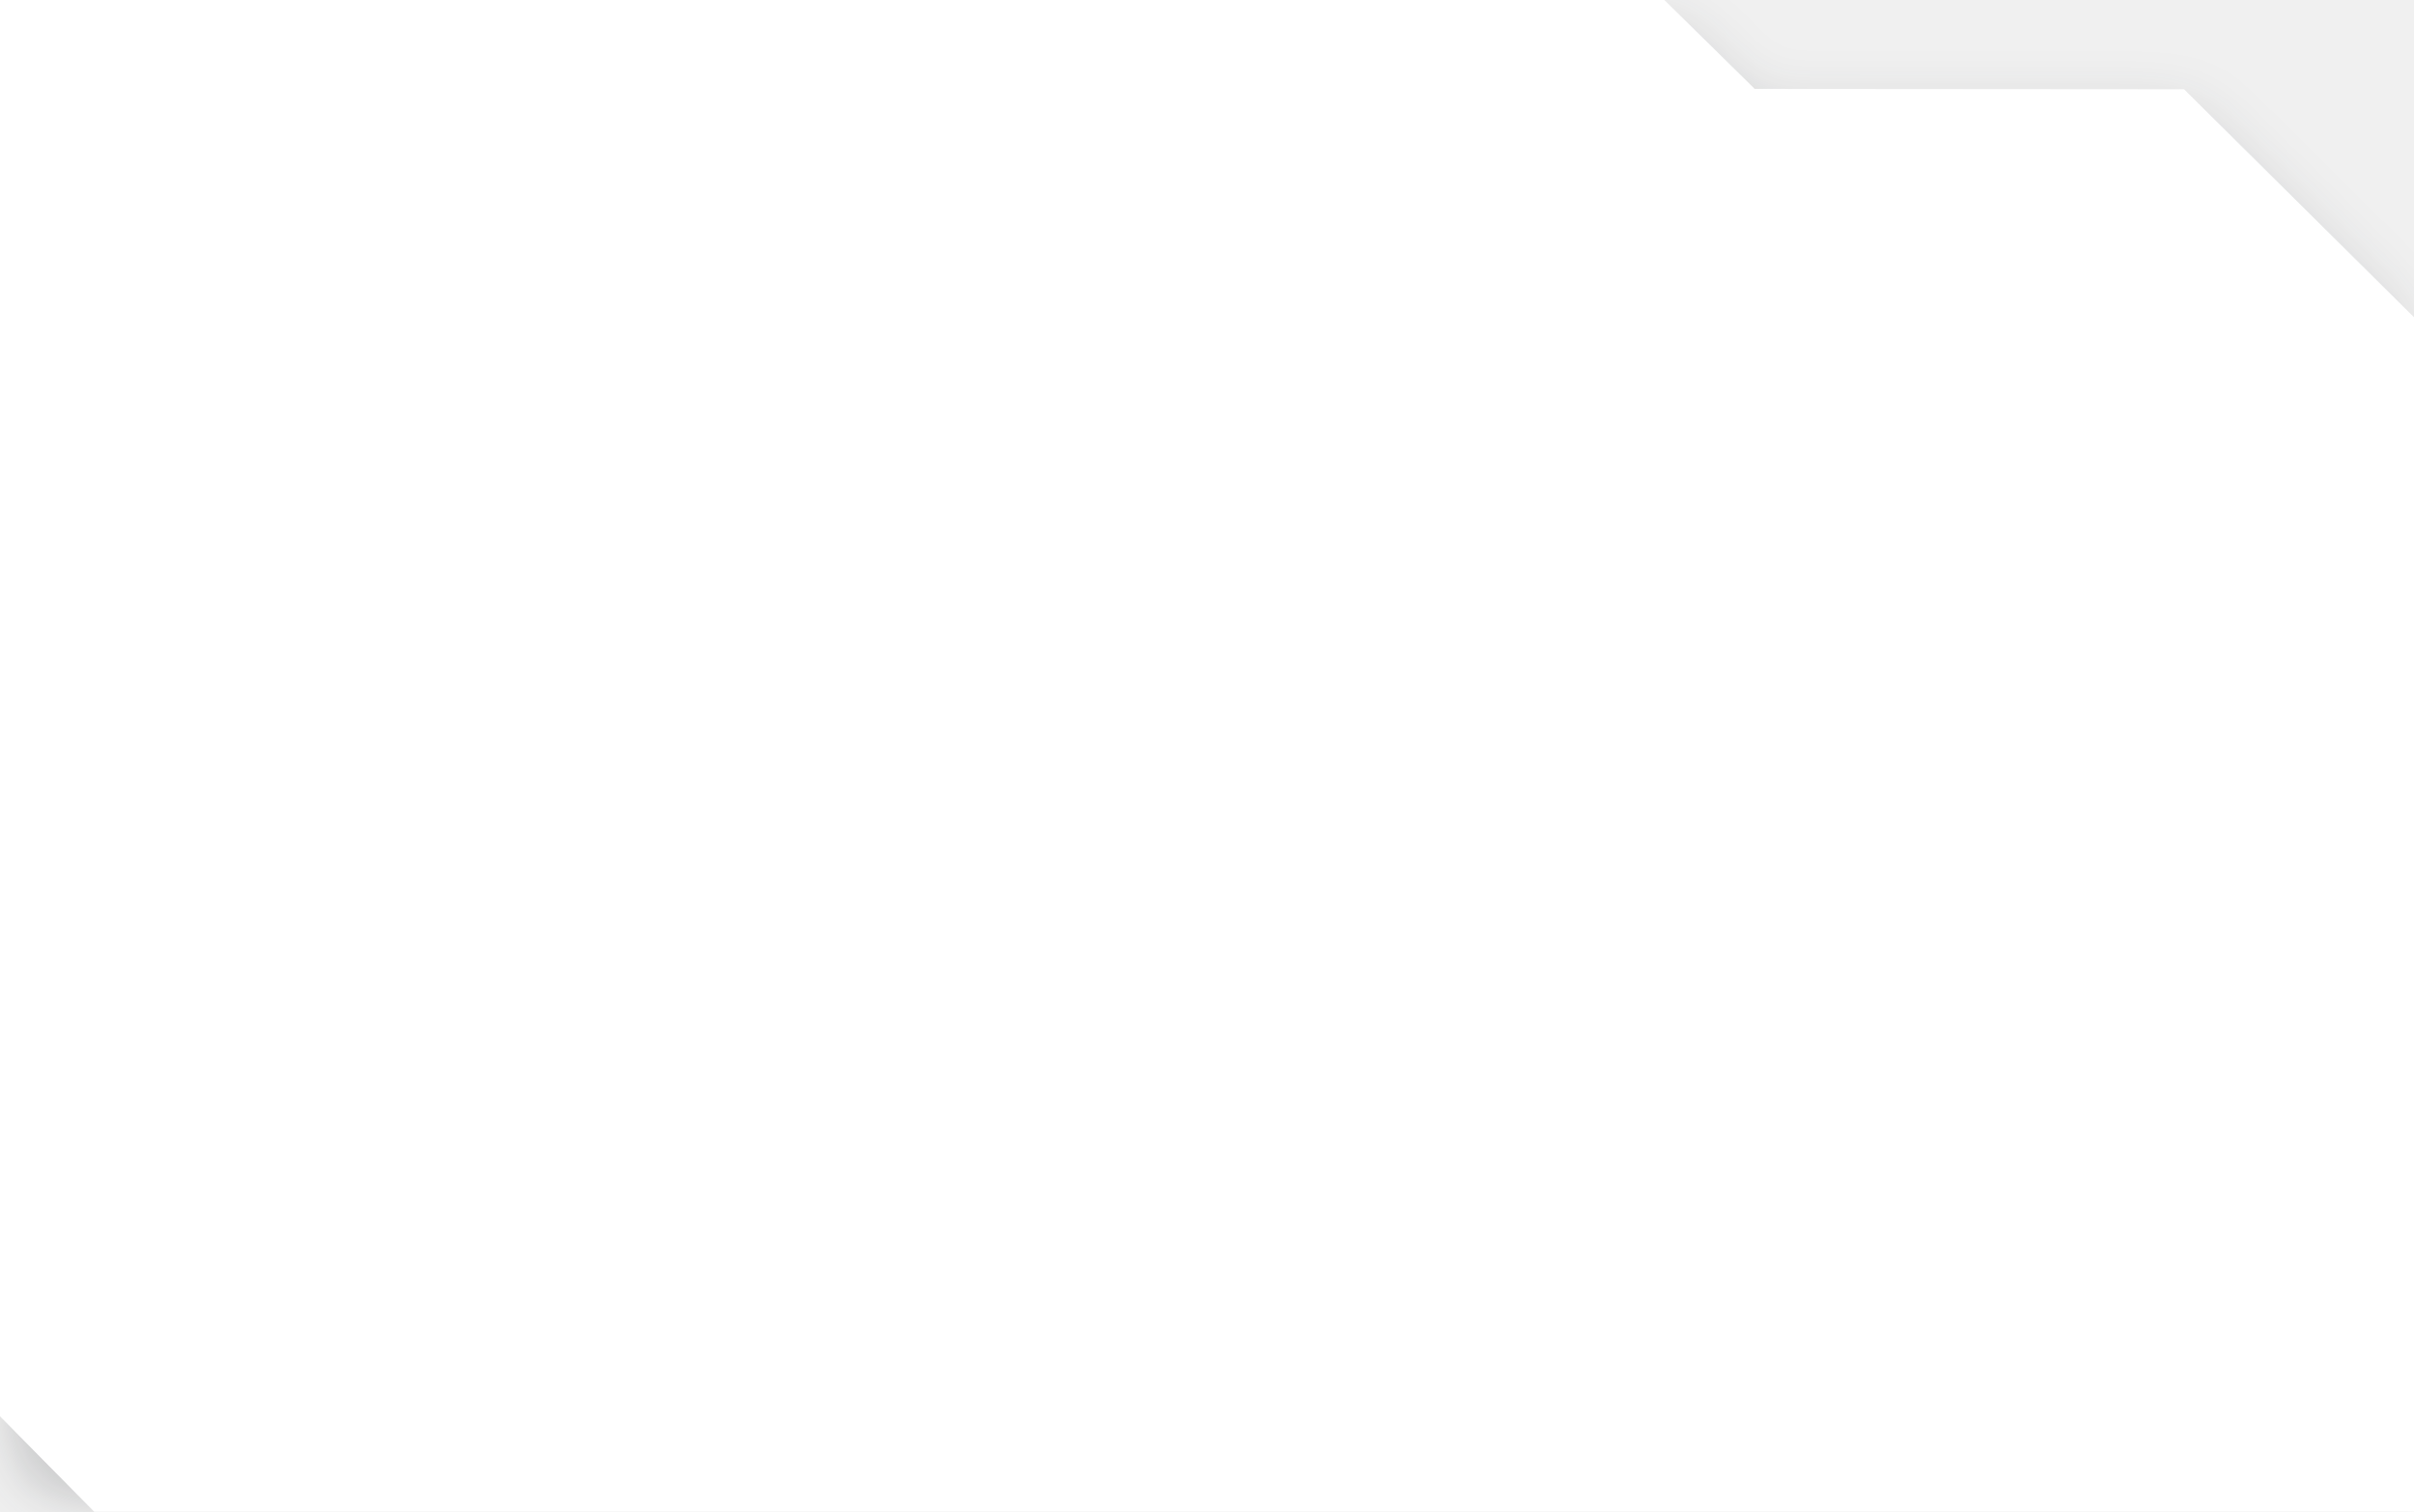
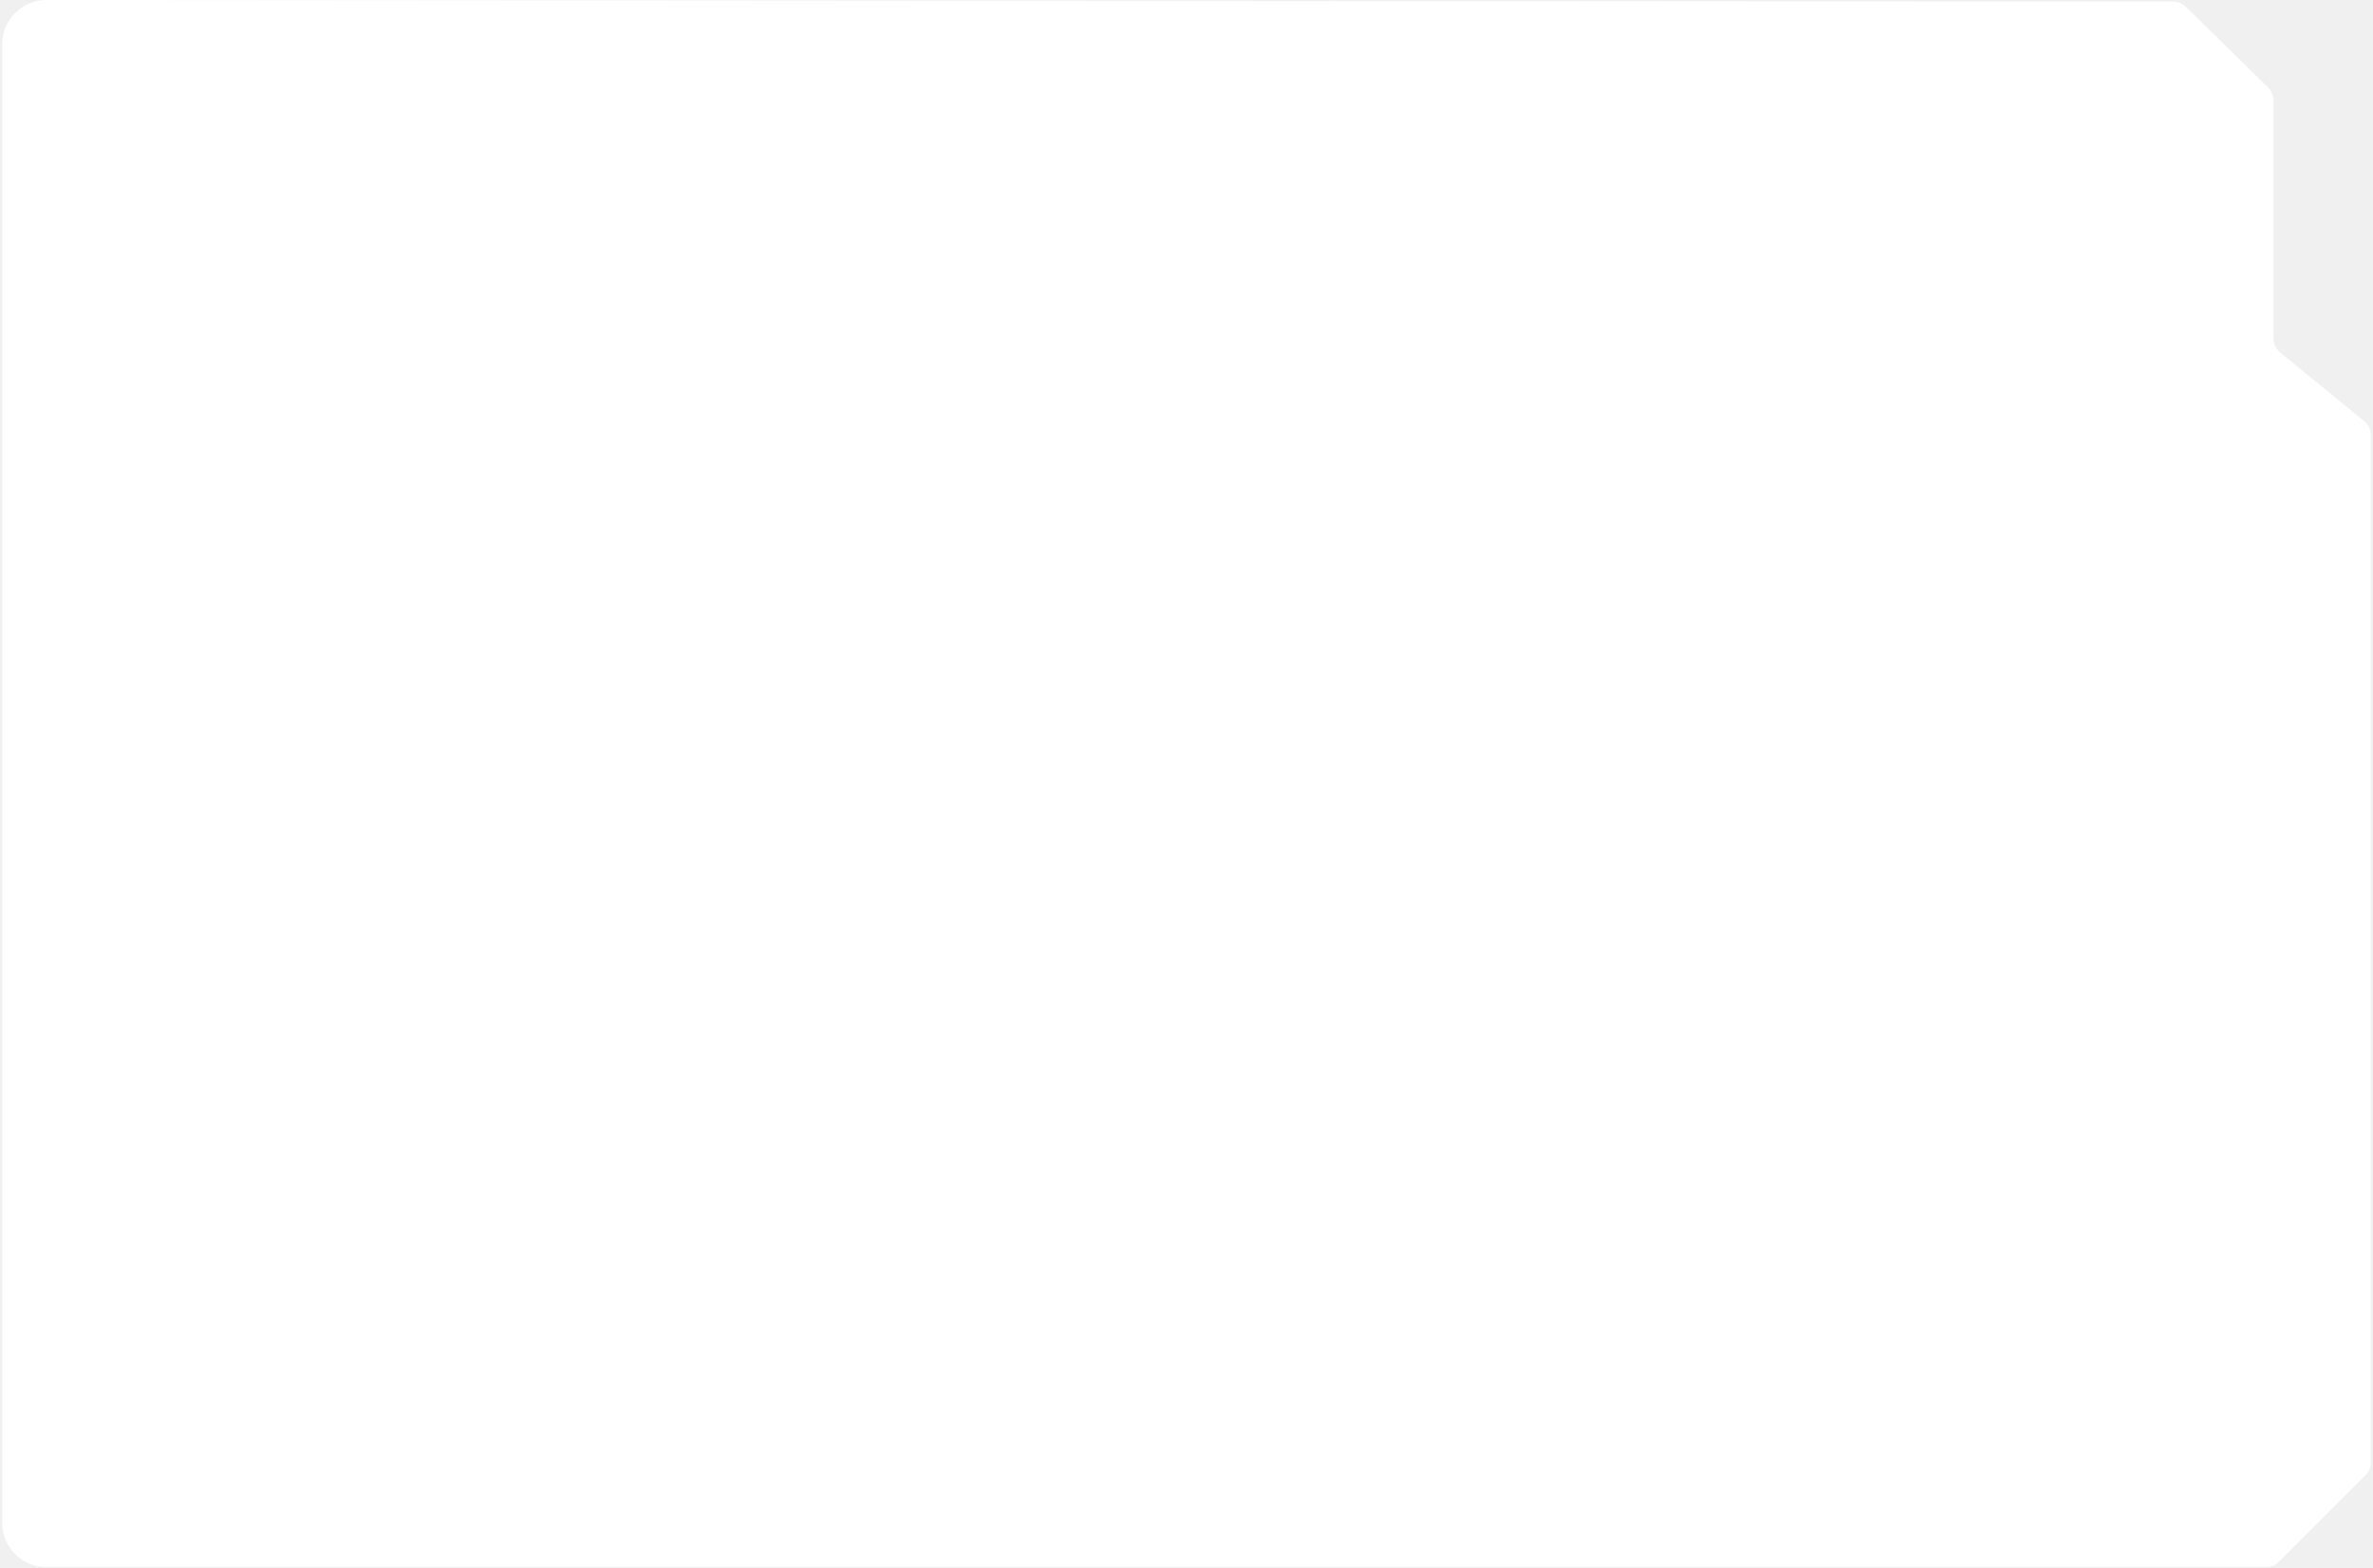
- <svg xmlns="http://www.w3.org/2000/svg" xmlns:xlink="http://www.w3.org/1999/xlink" width="487" height="305" viewBox="0 0 487 305">
-   <defs>
-     <filter id="prefix__a" width="108.4%" height="113.4%" x="-4.2%" y="-5.1%" filterUnits="objectBoundingBox">
-       <feOffset dy="5" in="SourceAlpha" result="shadowOffsetOuter1" />
-       <feGaussianBlur in="shadowOffsetOuter1" result="shadowBlurOuter1" stdDeviation="6" />
-       <feColorMatrix in="shadowBlurOuter1" values="0 0 0 0 0.102 0 0 0 0 0.114 0 0 0 0 0.133 0 0 0 0.2 0" />
-     </filter>
-     <path id="prefix__b" d="M0 0L0 285.751 19 305 487 305 487 114.442 487 64 440.598 18 354 17.936 335.767 0z" />
-   </defs>
-   <g fill="none" fill-rule="evenodd">
-     <use fill="#000" filter="url(#prefix__a)" xlink:href="#prefix__b" />
-     <use fill="#FFF" xlink:href="#prefix__b" />
-   </g>
+ <svg xmlns="http://www.w3.org/2000/svg" width="auto" height="auto" viewBox="0 0 536 354" preserveAspectRatio="none" fill="none">
+   <path fill-rule="evenodd" clip-rule="evenodd" d="M0.5 78.382L0.5 343.992C0.5 349.515 4.977 353.992 10.5 353.992H511.864C512.925 353.992 513.942 353.571 514.692 352.821L534.328 333.195C535.078 332.445 535.5 331.427 535.5 330.366V98.252C535.5 97.052 534.961 95.916 534.032 95.156L514.988 79.582C514.059 78.822 513.521 77.686 513.521 76.486V22.641C513.521 21.568 513.089 20.539 512.323 19.787L493.706 1.512C492.959 0.779 491.954 0.368 490.907 0.367L10.508 2.98052e-06C4.982 -0.004 0.5 4.474 0.5 10L0.5 78.382Z" fill="white" />
</svg>
